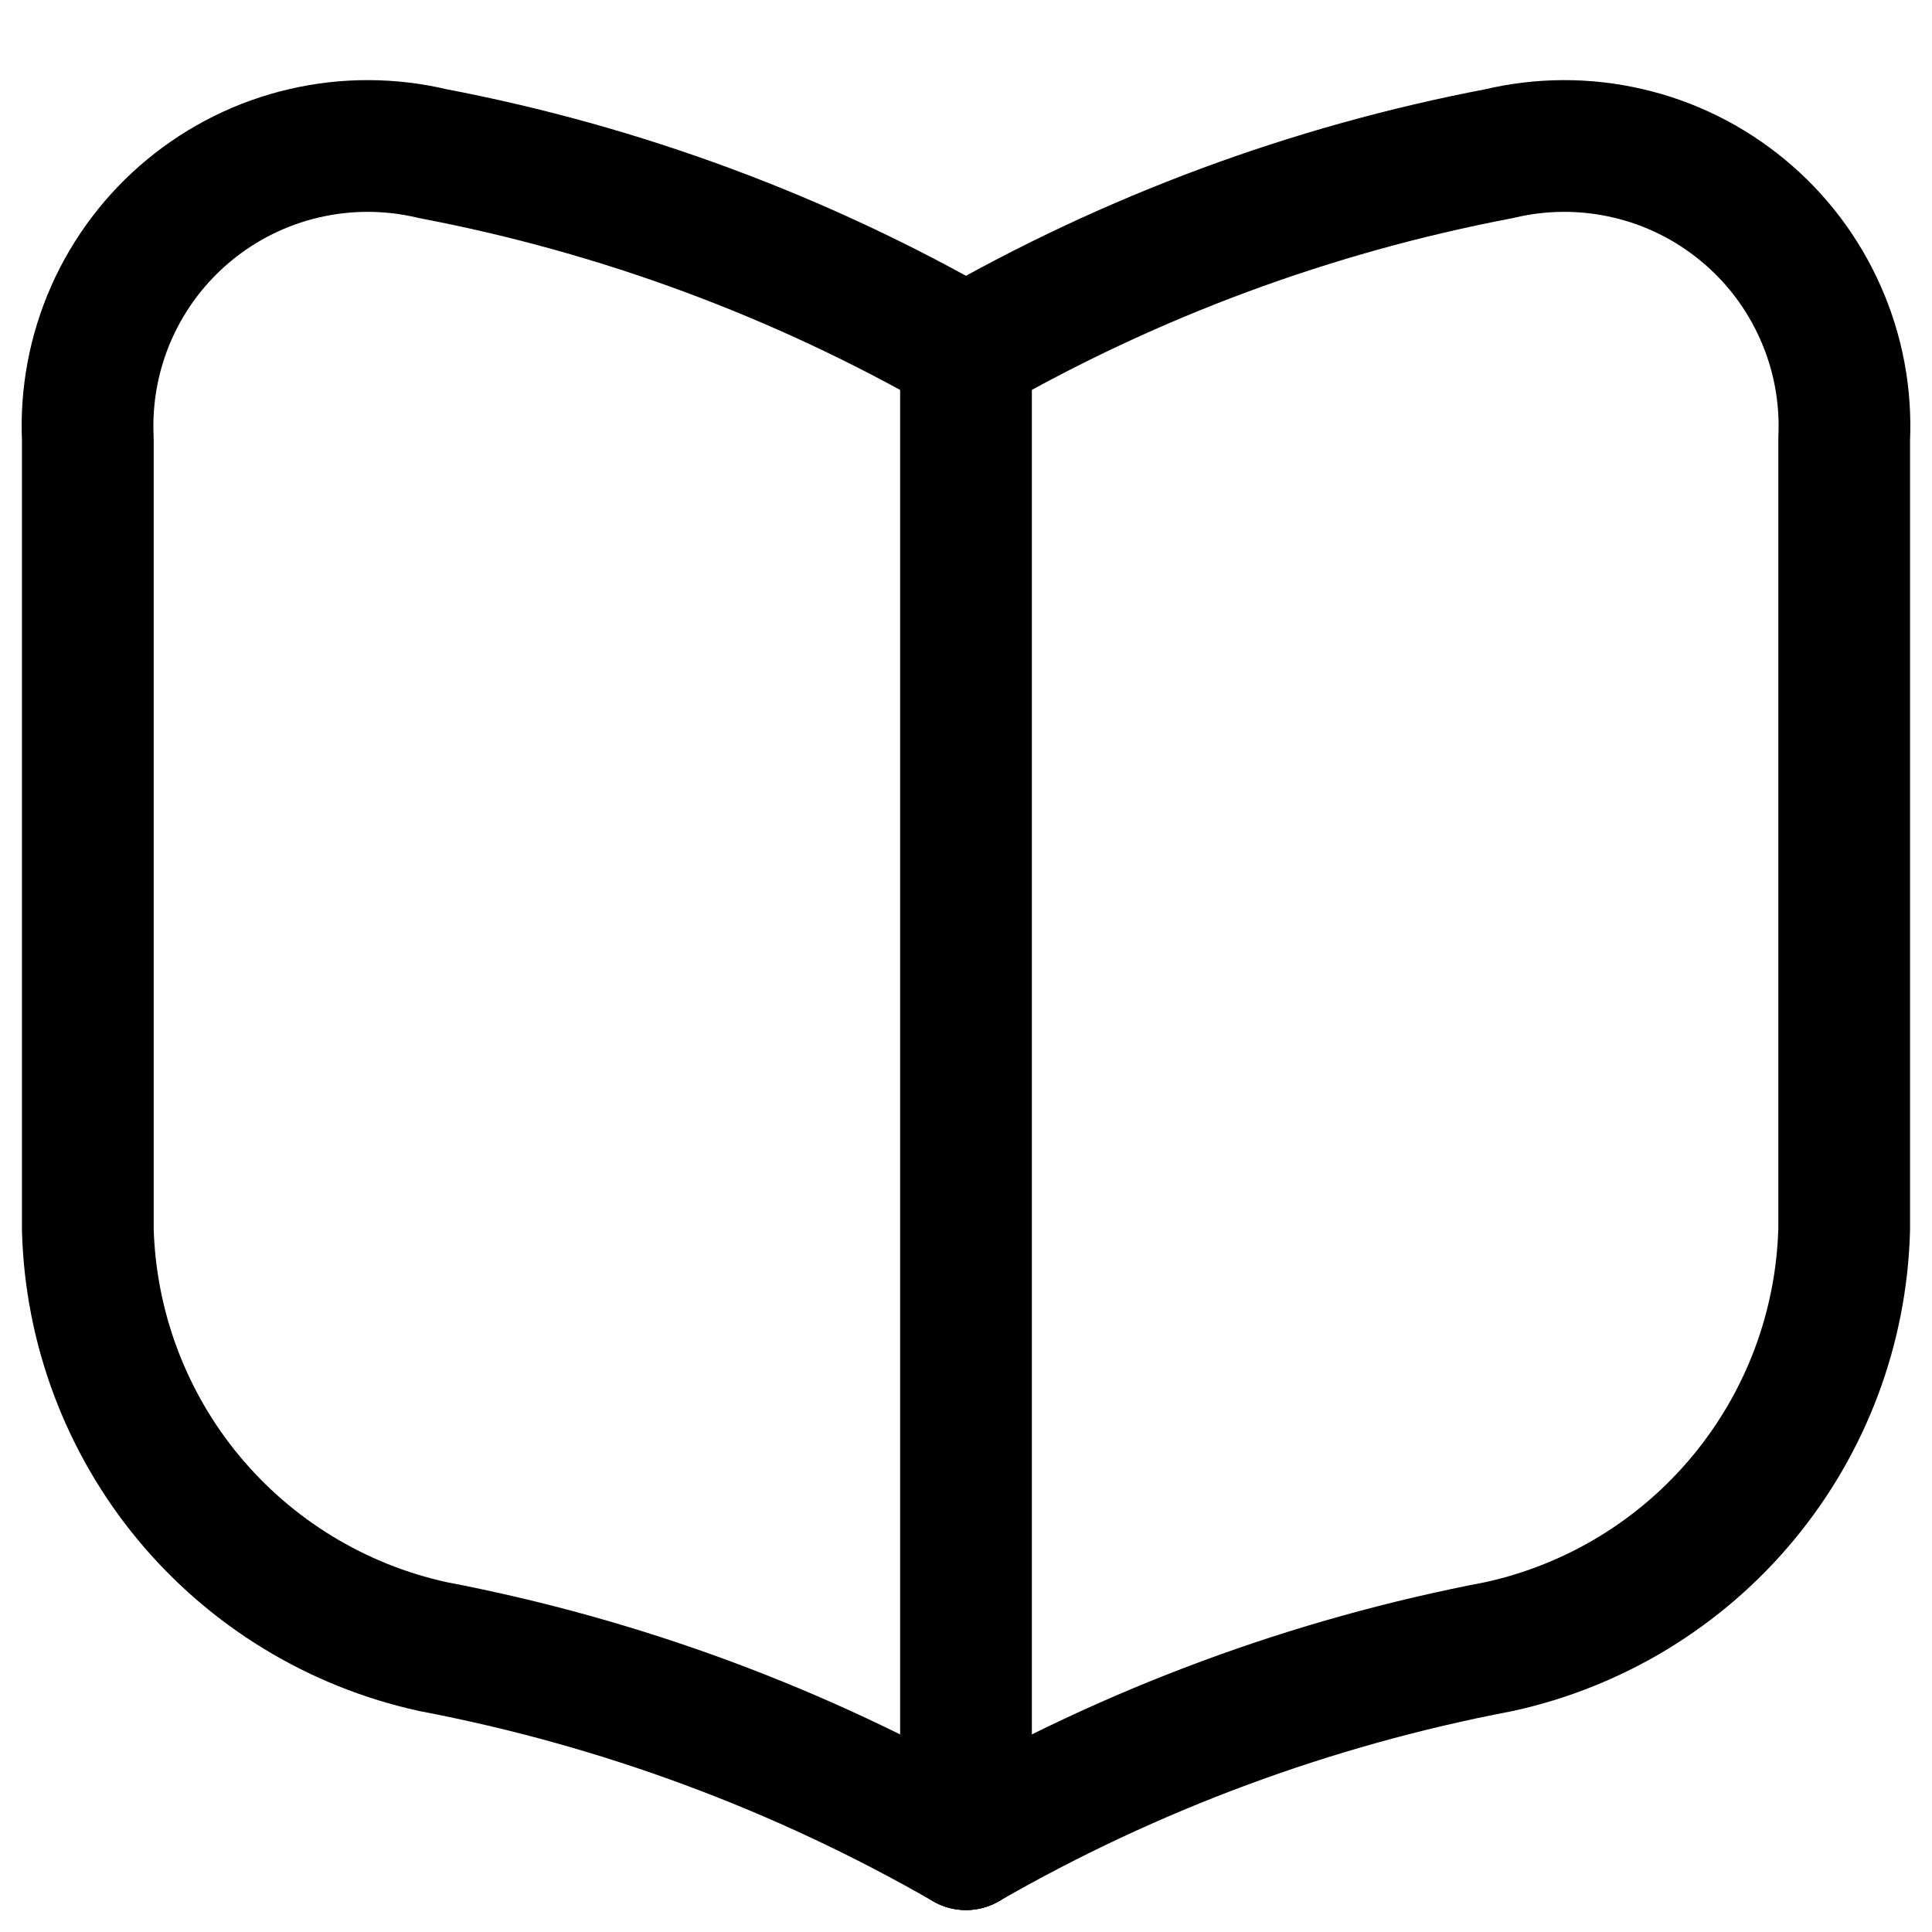
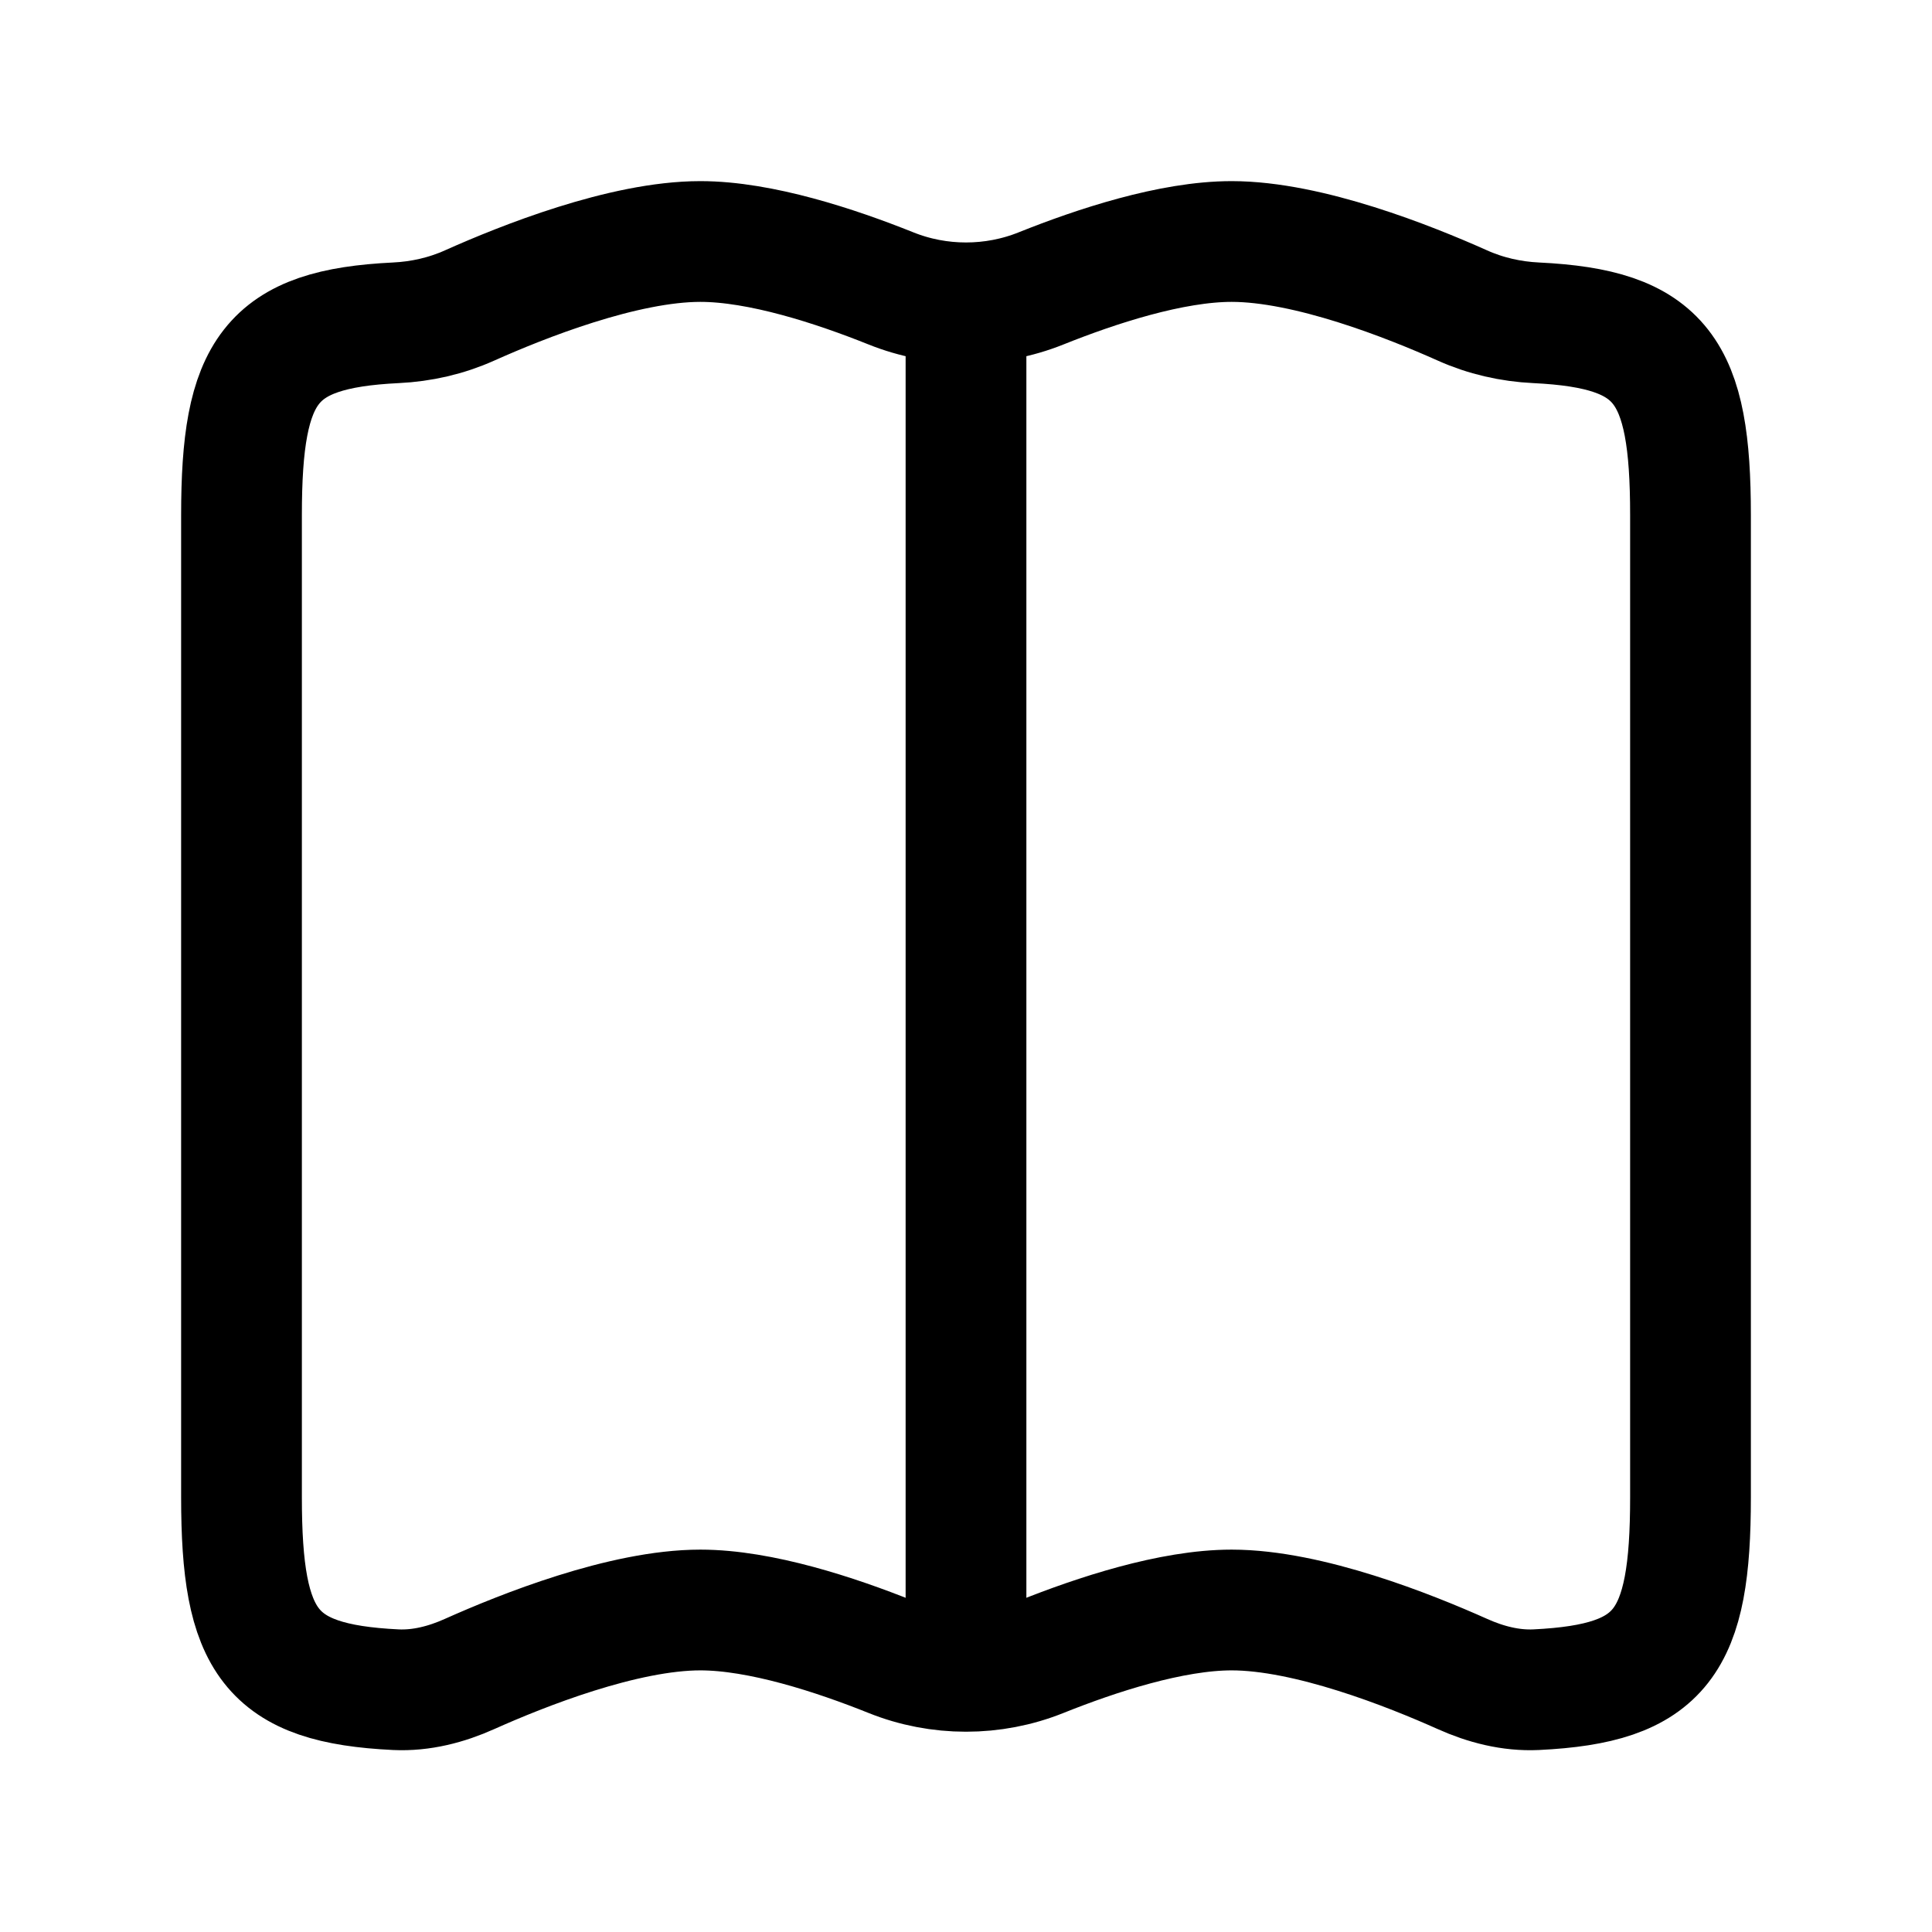
- <svg xmlns="http://www.w3.org/2000/svg" width="800px" height="800px" viewBox="0 0 22 22" fill="none">
-   <path d="M11 4C12.884 2.917 14.935 2.157 17.07 1.75C17.551 1.635 18.052 1.633 18.534 1.745C19.016 1.856 19.465 2.079 19.846 2.394C20.228 2.709 20.53 3.109 20.73 3.561C20.931 4.013 21.023 4.506 21 5V14C20.97 15.117 20.567 16.192 19.854 17.053C19.142 17.914 18.162 18.511 17.07 18.75C14.935 19.157 12.884 19.917 11 21" stroke="#000000" stroke-width="1.5" stroke-linecap="round" stroke-linejoin="round" />
-   <path d="M10.999 4C9.116 2.917 7.064 2.157 4.93 1.75C4.449 1.635 3.947 1.633 3.465 1.745C2.984 1.856 2.534 2.079 2.153 2.394C1.772 2.709 1.469 3.109 1.269 3.561C1.069 4.013 0.977 4.506 1 5V14C1.03 15.117 1.433 16.192 2.145 17.053C2.858 17.914 3.838 18.511 4.93 18.75C7.064 19.157 9.116 19.917 10.999 21" stroke="#000000" stroke-width="1.5" stroke-linecap="round" stroke-linejoin="round" />
-   <path d="M11 21V4" stroke="#000000" stroke-width="1.5" stroke-linecap="round" stroke-linejoin="round" />
+ <svg xmlns="http://www.w3.org/2000/svg" viewBox="0 0 24 24" fill="none">
+   <path d="M3 6.4C3 4.596 3.353 4.086 4.917 4.01C5.234 3.995 5.546 3.924 5.835 3.794C6.488 3.502 7.746 3 8.7 3C9.448 3 10.382 3.308 11.066 3.582C11.663 3.822 12.337 3.822 12.934 3.582C13.618 3.308 14.552 3 15.3 3C16.254 3 17.512 3.502 18.165 3.794C18.454 3.924 18.766 3.995 19.083 4.01C20.647 4.086 21 4.596 21 6.4V18.6C21 20.404 20.647 20.914 19.083 20.99C18.766 21.005 18.454 20.924 18.165 20.794C17.512 20.502 16.254 20 15.3 20C14.552 20 13.618 20.308 12.934 20.582C12.337 20.822 11.663 20.822 11.066 20.582C10.382 20.308 9.448 20 8.7 20C7.746 20 6.488 20.502 5.835 20.794C5.546 20.924 5.234 21.005 4.917 20.99C3.353 20.914 3 20.404 3 18.6V6.4Z" stroke="currentColor" stroke-width="1.5" />
+   <path d="M12 4V20" stroke="currentColor" stroke-width="1.5" stroke-linecap="round" stroke-linejoin="round" />
</svg>
